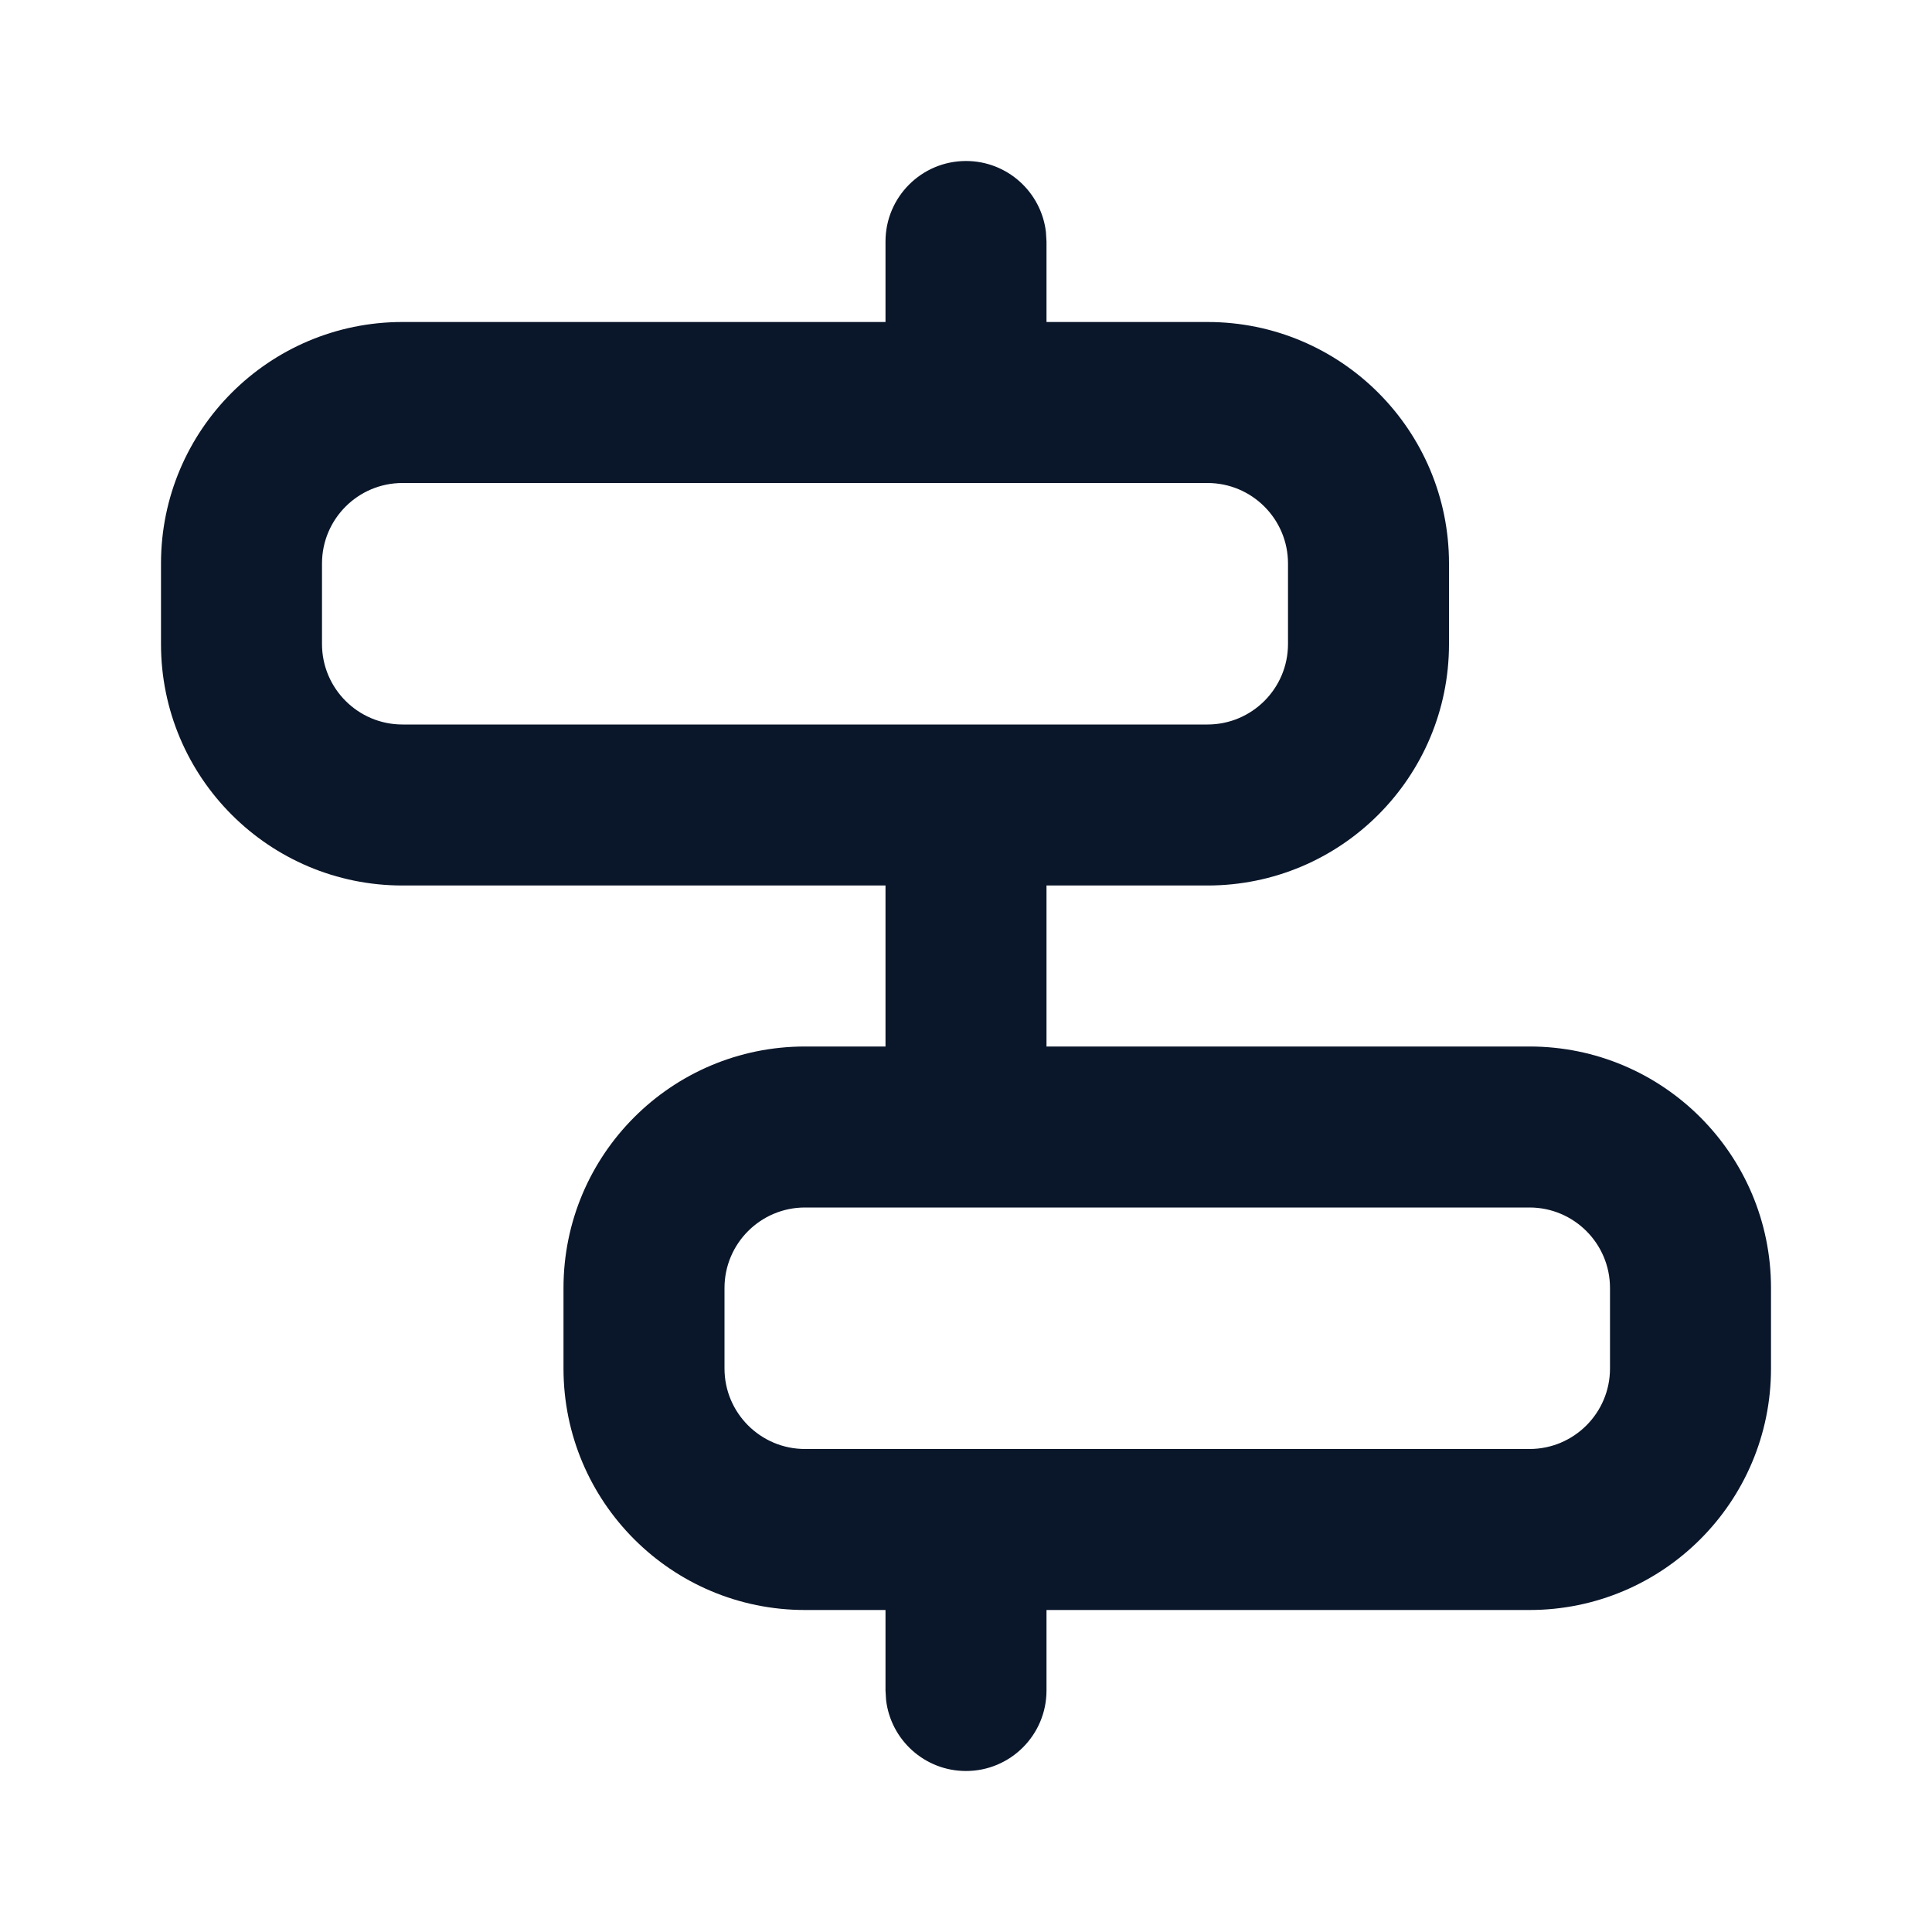
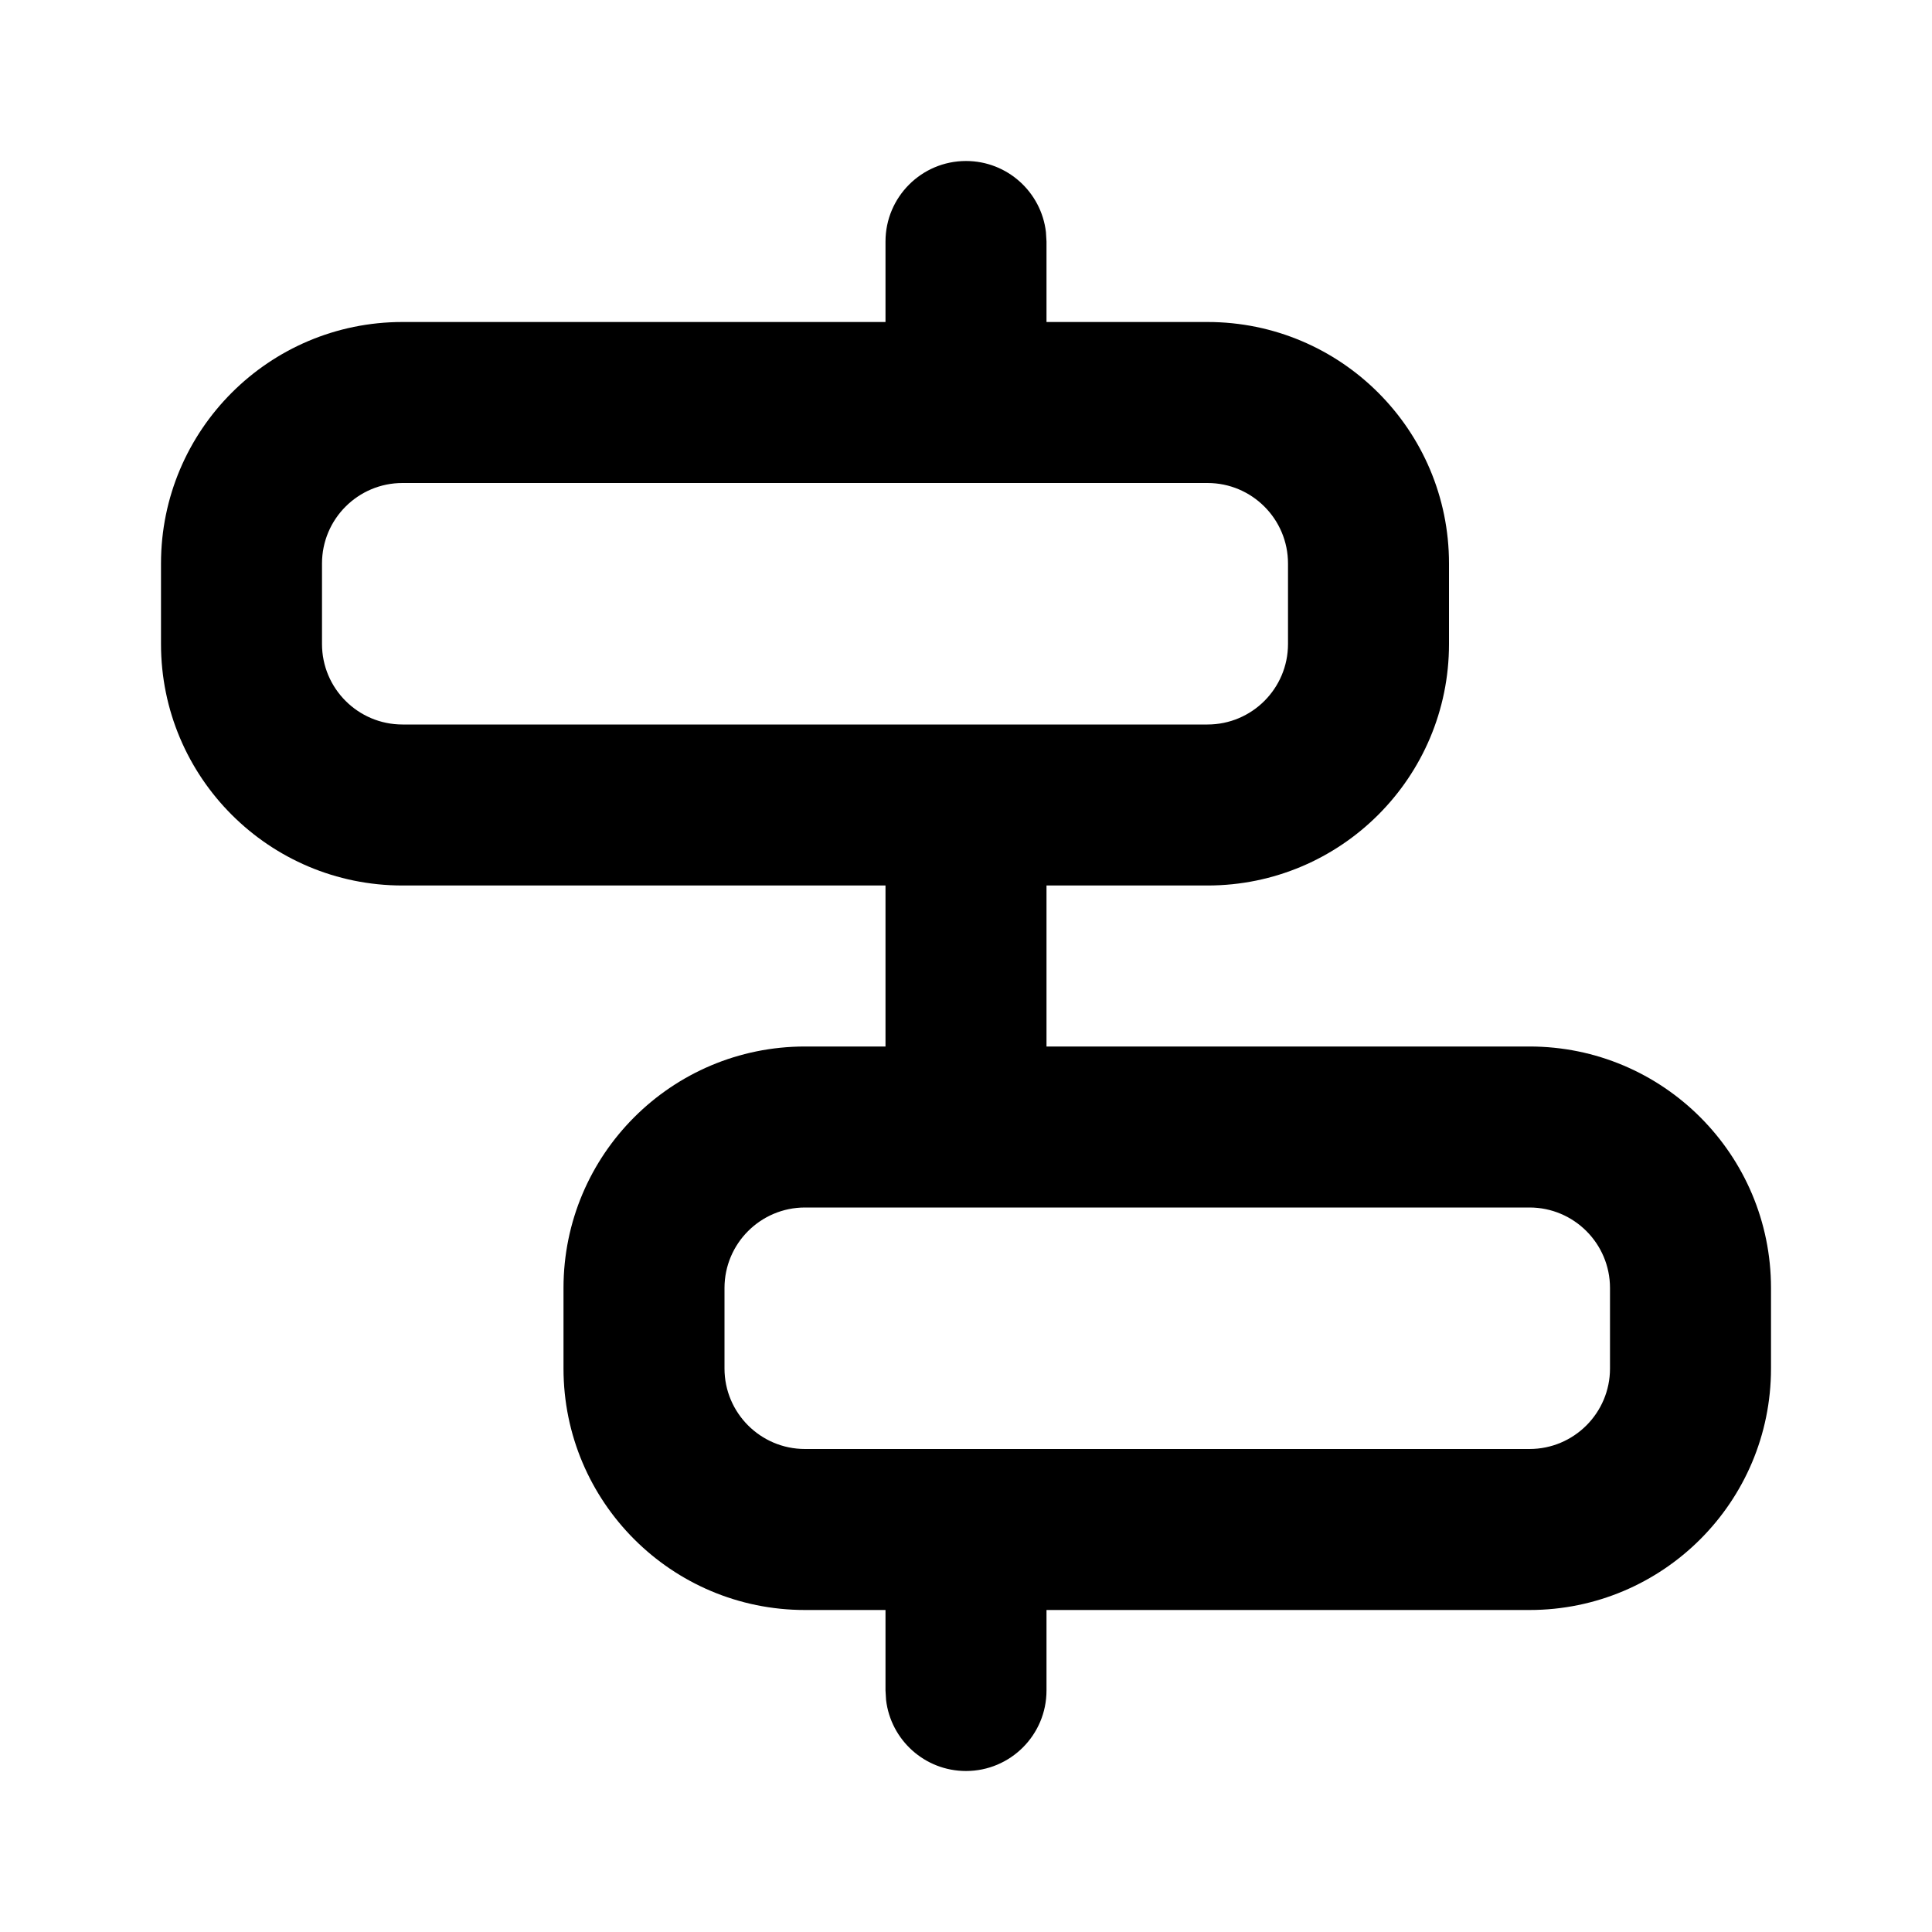
<svg xmlns="http://www.w3.org/2000/svg" width="24" height="24" viewBox="0 0 24 24" fill="none">
-   <path fill-rule="evenodd" clip-rule="evenodd" d="M12 2C12.513 2 12.935 2.386 12.993 2.883L13 3V4H15C16.657 4 18 5.343 18 7V8C18 9.657 16.657 11 15 11H13V13H19C20.657 13 22 14.343 22 16V17C22 18.657 20.657 20 19 20H13V21C13 21.552 12.552 22 12 22C11.487 22 11.065 21.614 11.007 21.117L11 21V20H10C8.343 20 7 18.657 7 17V16C7 14.343 8.343 13 10 13H11V11H5C3.343 11 2 9.657 2 8V7C2 5.343 3.343 4 5 4H11V3C11 2.448 11.448 2 12 2ZM12 18H19C19.552 18 20 17.552 20 17V16C20 15.448 19.552 15 19 15H10C9.448 15 9 15.448 9 16V17C9 17.552 9.448 18 10 18H12ZM15 9H12H5C4.448 9 4 8.552 4 8V7C4 6.448 4.448 6 5 6H12H15C15.552 6 16 6.448 16 7V8C16 8.552 15.552 9 15 9Z" fill="#0A1629" />
+   <path fill-rule="evenodd" clip-rule="evenodd" d="M12 2C12.513 2 12.935 2.386 12.993 2.883L13 3V4H15C16.657 4 18 5.343 18 7V8C18 9.657 16.657 11 15 11H13V13H19C20.657 13 22 14.343 22 16V17C22 18.657 20.657 20 19 20H13V21C13 21.552 12.552 22 12 22C11.487 22 11.065 21.614 11.007 21.117L11 21V20H10C8.343 20 7 18.657 7 17V16C7 14.343 8.343 13 10 13H11V11H5C3.343 11 2 9.657 2 8V7C2 5.343 3.343 4 5 4H11V3C11 2.448 11.448 2 12 2ZM12 18H19C19.552 18 20 17.552 20 17V16C20 15.448 19.552 15 19 15H10C9.448 15 9 15.448 9 16V17C9 17.552 9.448 18 10 18H12ZM15 9H12H5C4.448 9 4 8.552 4 8V7C4 6.448 4.448 6 5 6H12H15C15.552 6 16 6.448 16 7V8C16 8.552 15.552 9 15 9Z" fill="currentColor" />
</svg>
